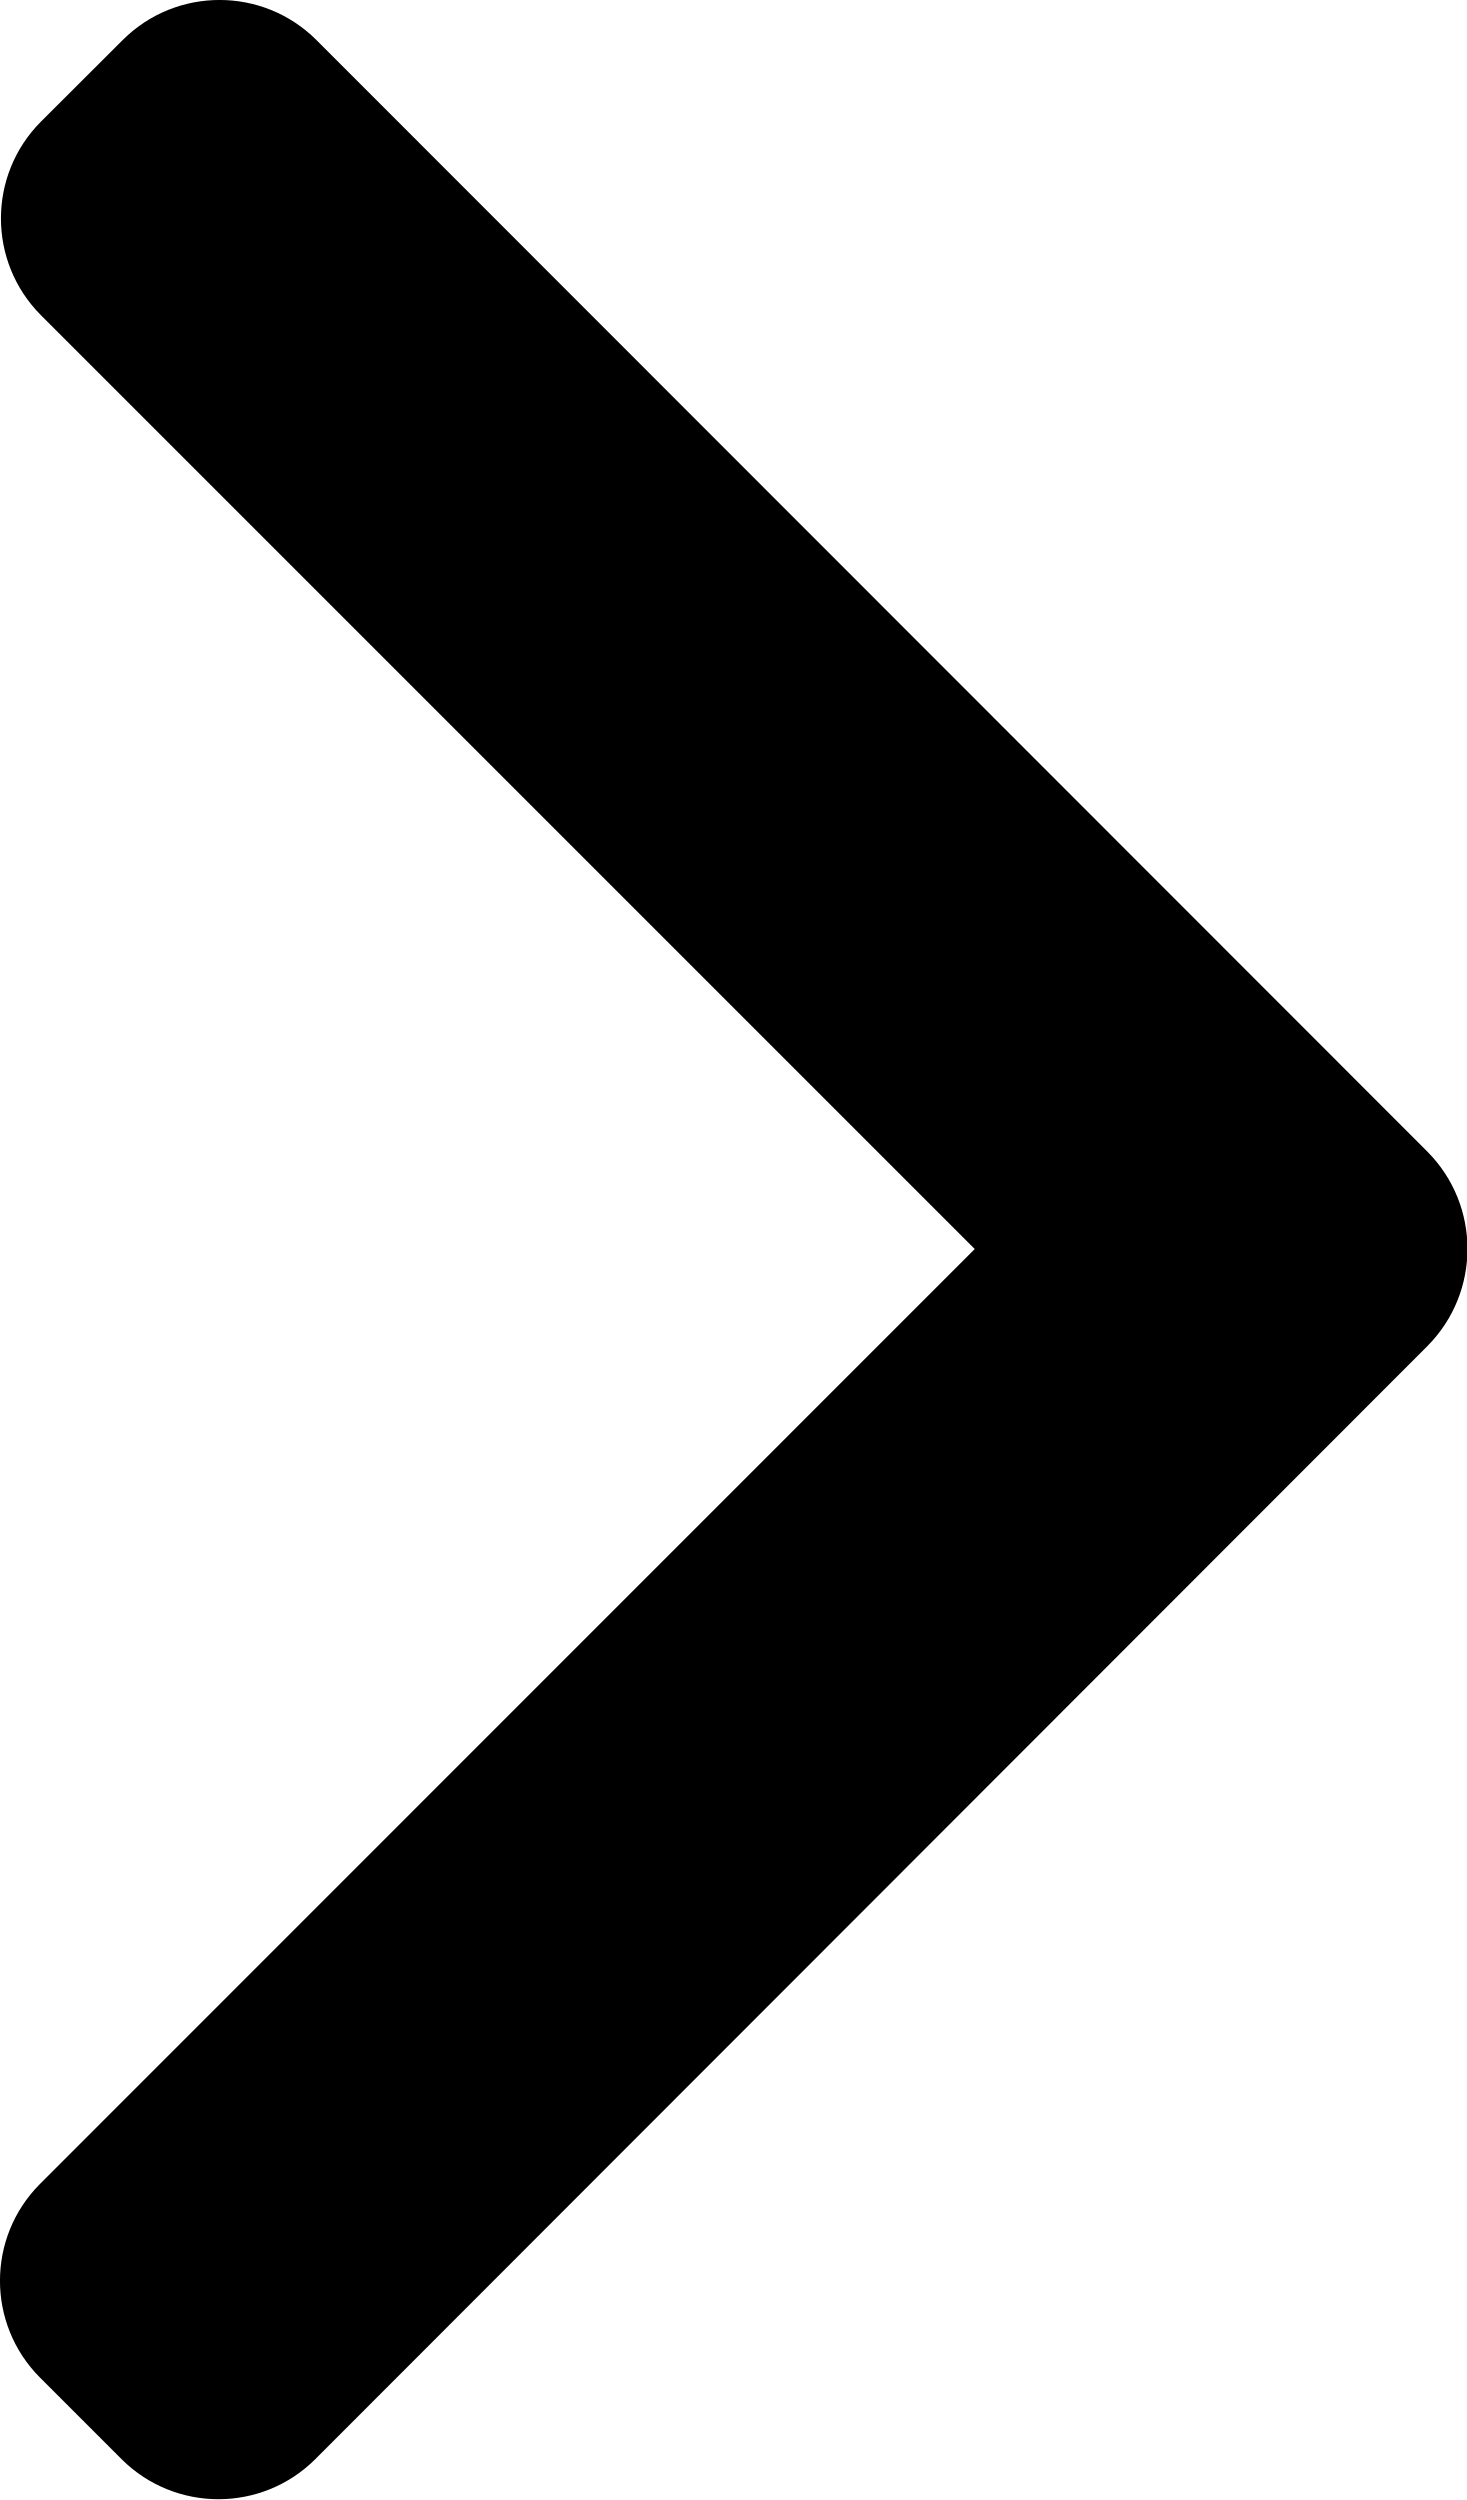
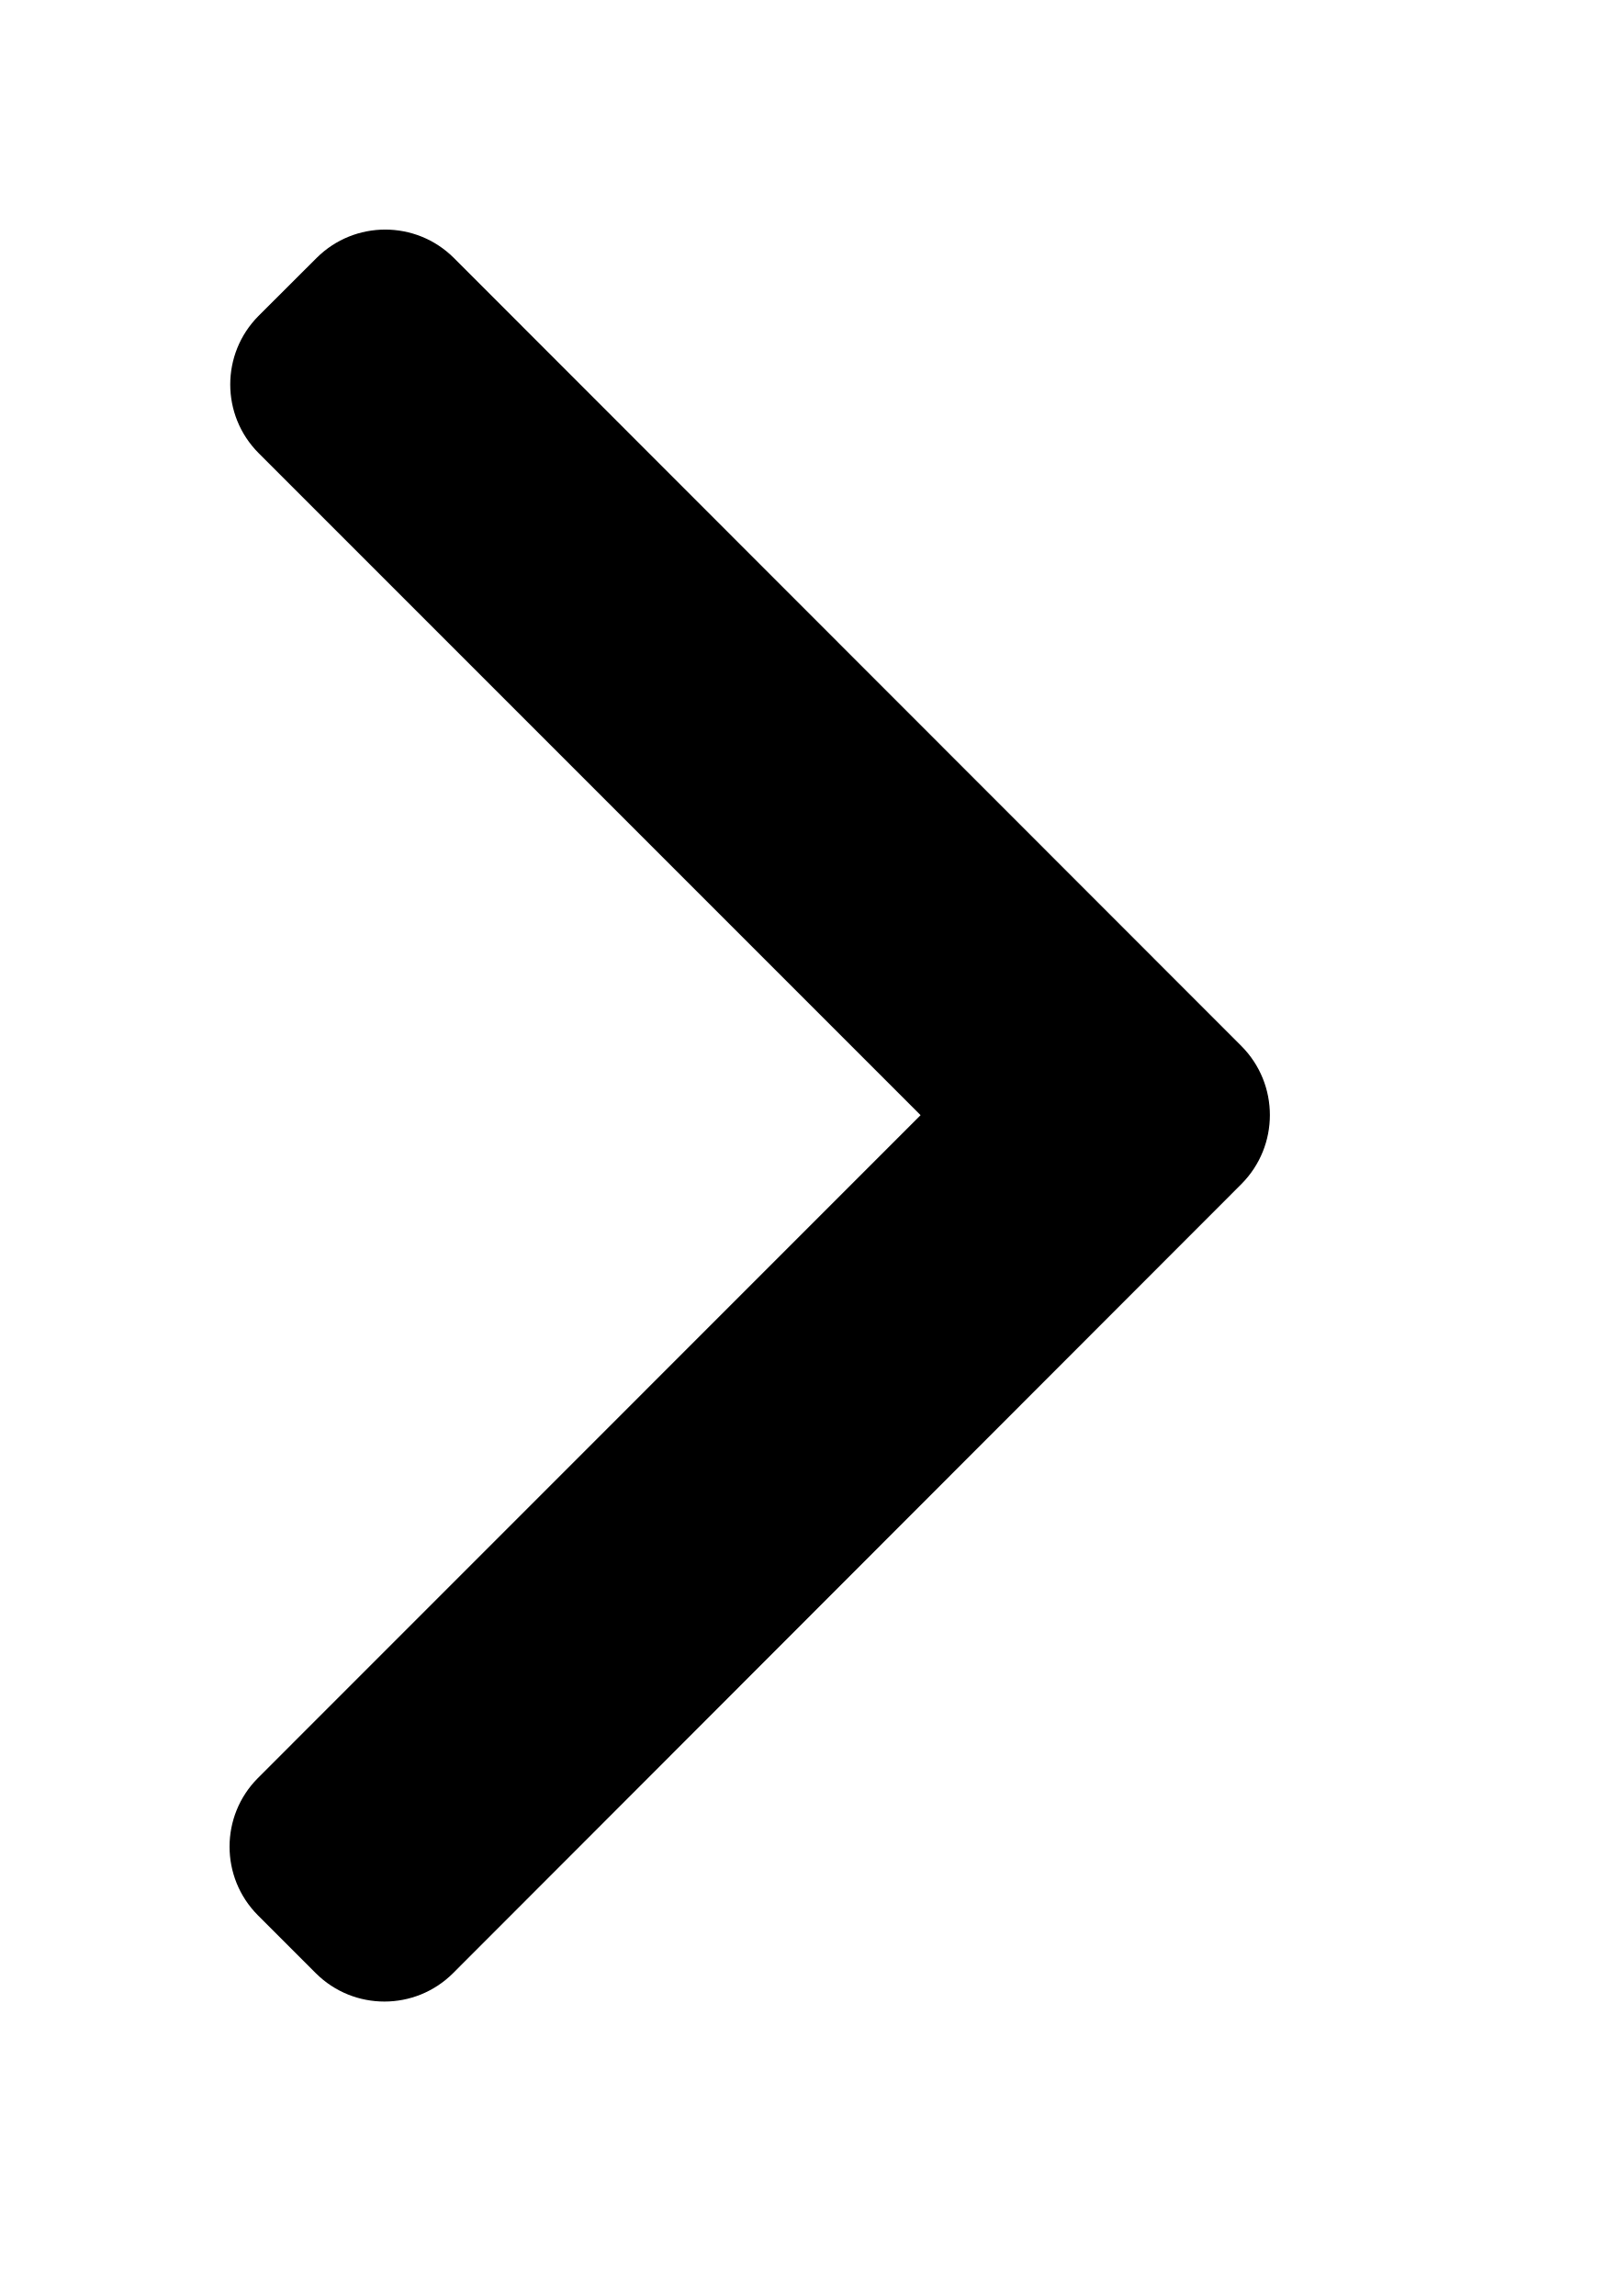
- <svg xmlns="http://www.w3.org/2000/svg" width="9.06" height="15.44" viewBox="0 0 9.06 15.44">
-   <path d="M1.953.246a.847.847 0 0 0-1.194 0L.252.752a.847.847 0 0 0 0 1.194L6.02 7.714.246 13.489a.847.847 0 0 0 0 1.194l.506.506a.847.847 0 0 0 1.194 0l6.87-6.876a.852.852 0 0 0 0-1.2z" />
+ <svg xmlns="http://www.w3.org/2000/svg" width="14" height="20" viewBox="0 0 14 20">
+   <path fill="none" d="M0 0h14v20H0z" />
+   <path d="M3.953 2.246a.847.847 0 0 0-1.194 0l-.507.506a.847.847 0 0 0 0 1.194L8.02 9.714l-5.774 5.775a.847.847 0 0 0 0 1.194l.506.506a.847.847 0 0 0 1.194 0l6.87-6.876a.852.852 0 0 0 0-1.2z" />
</svg>
